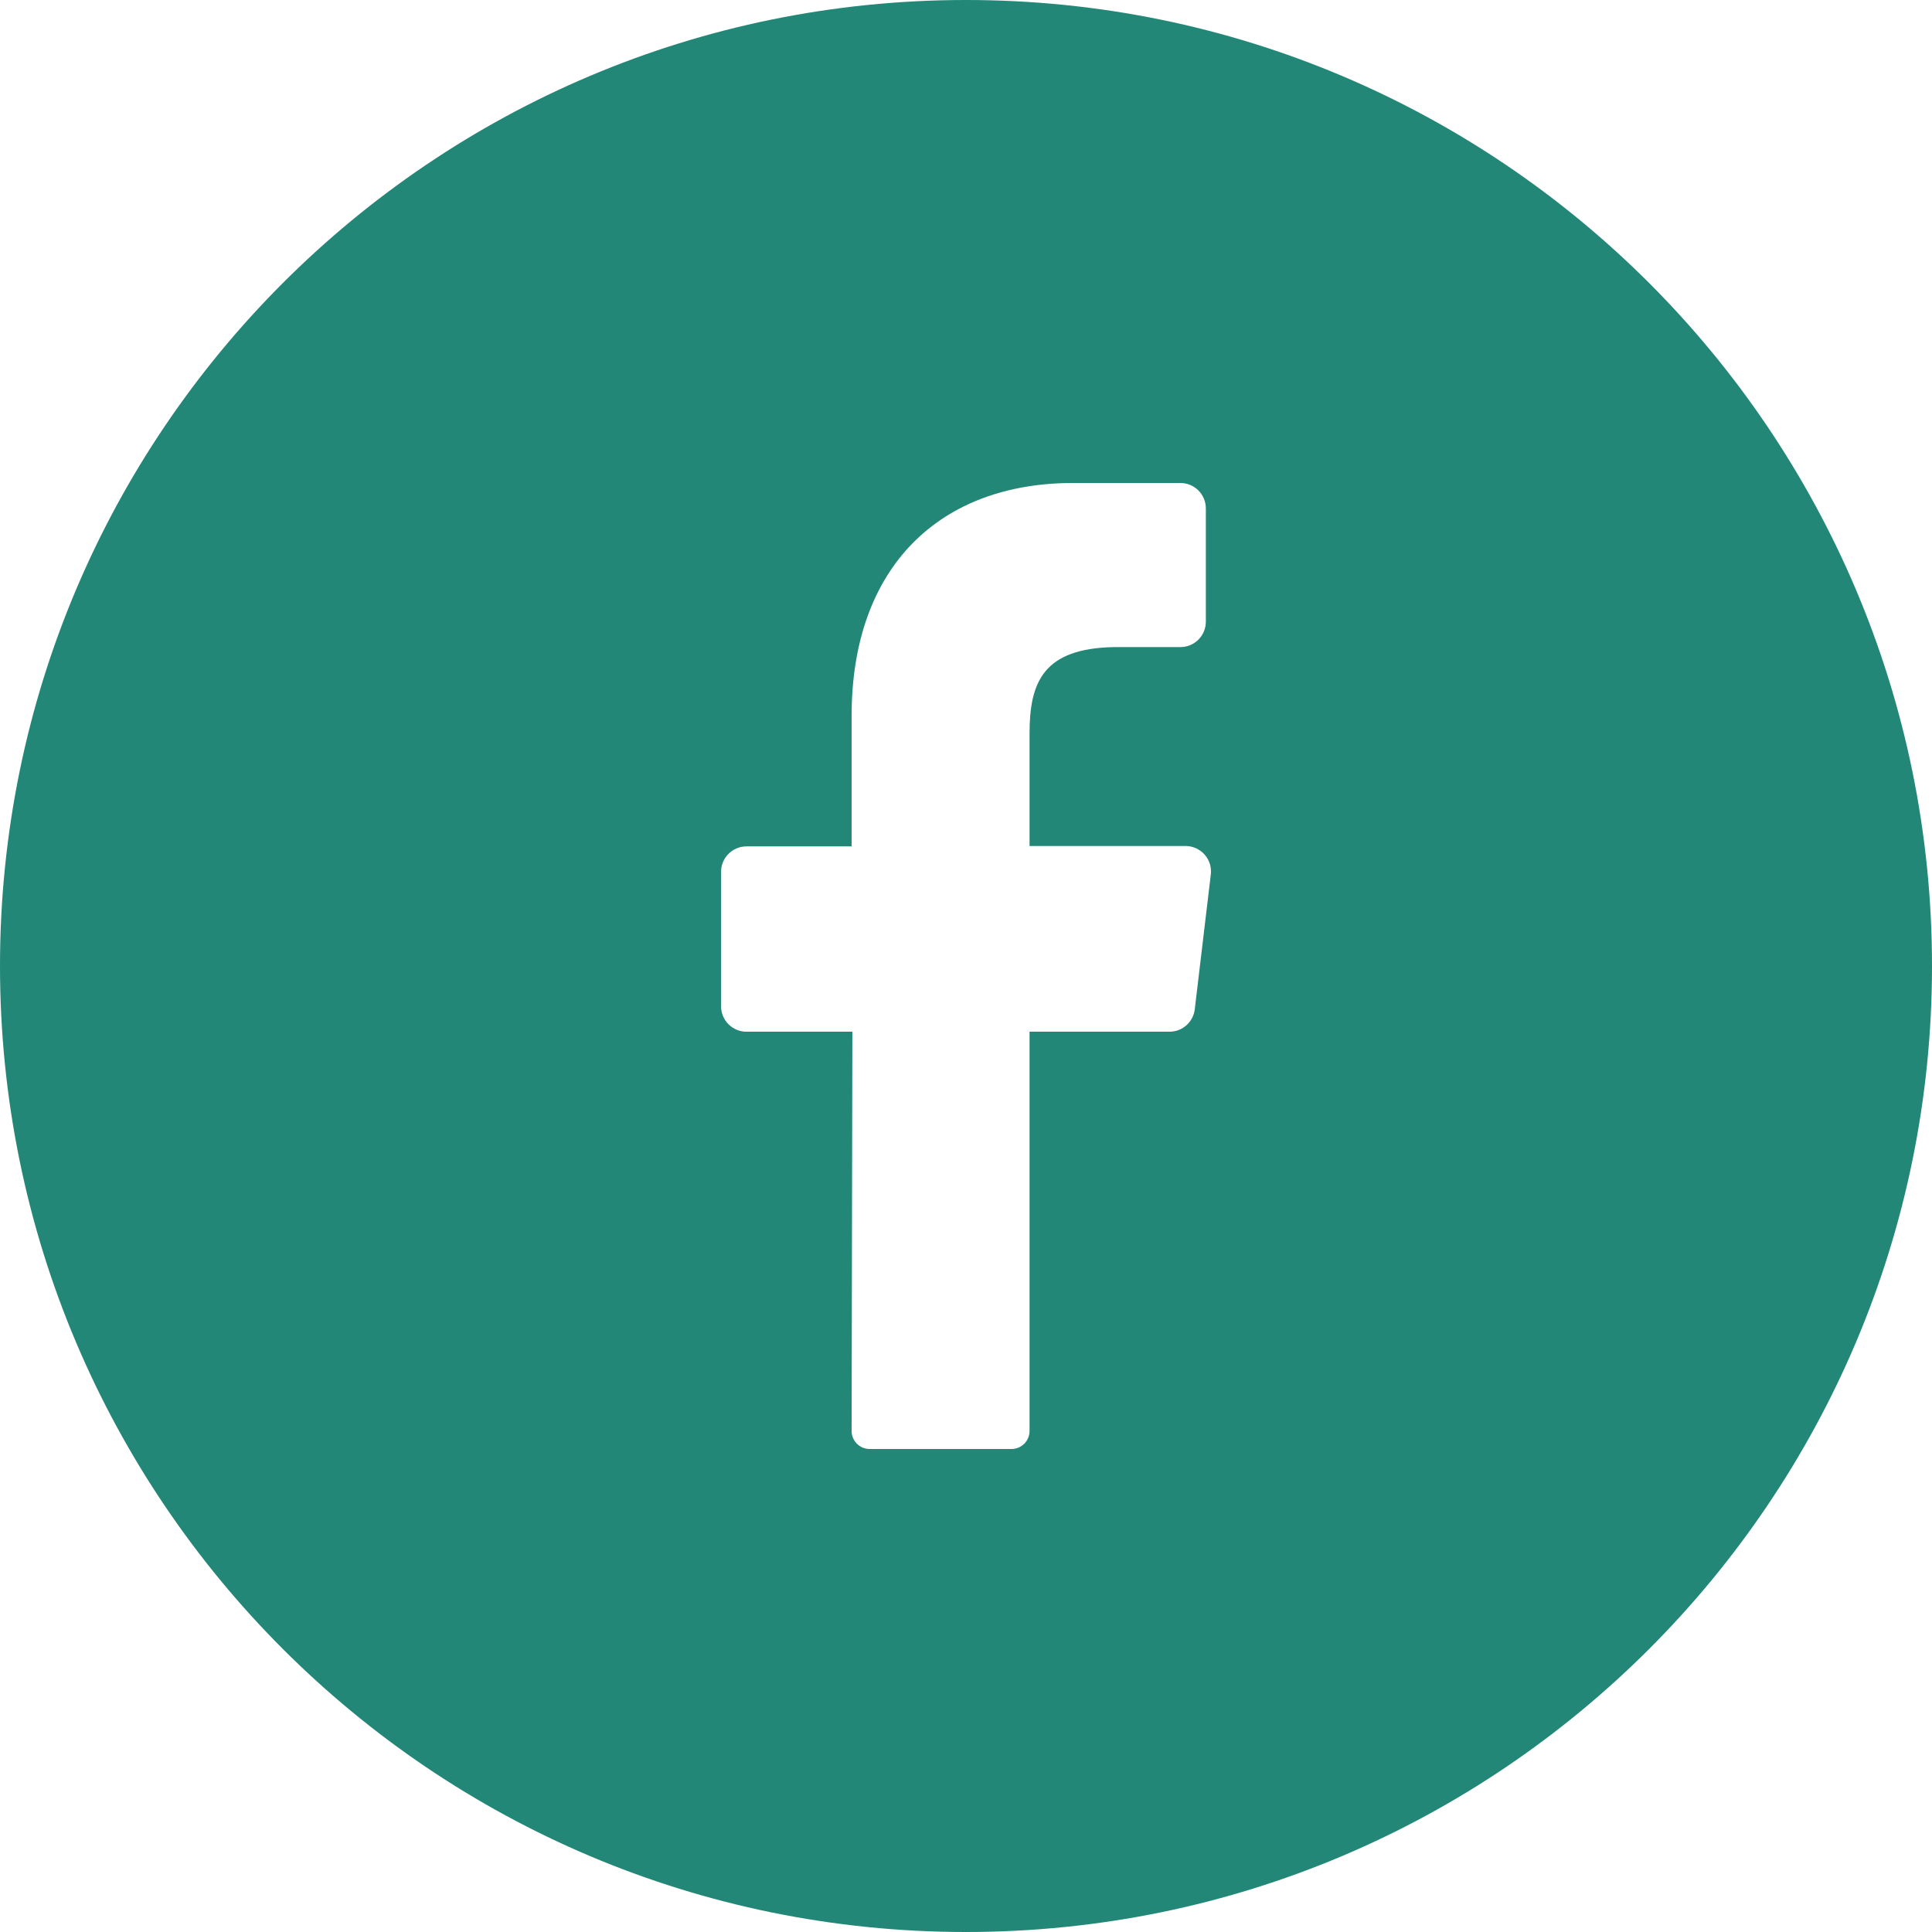
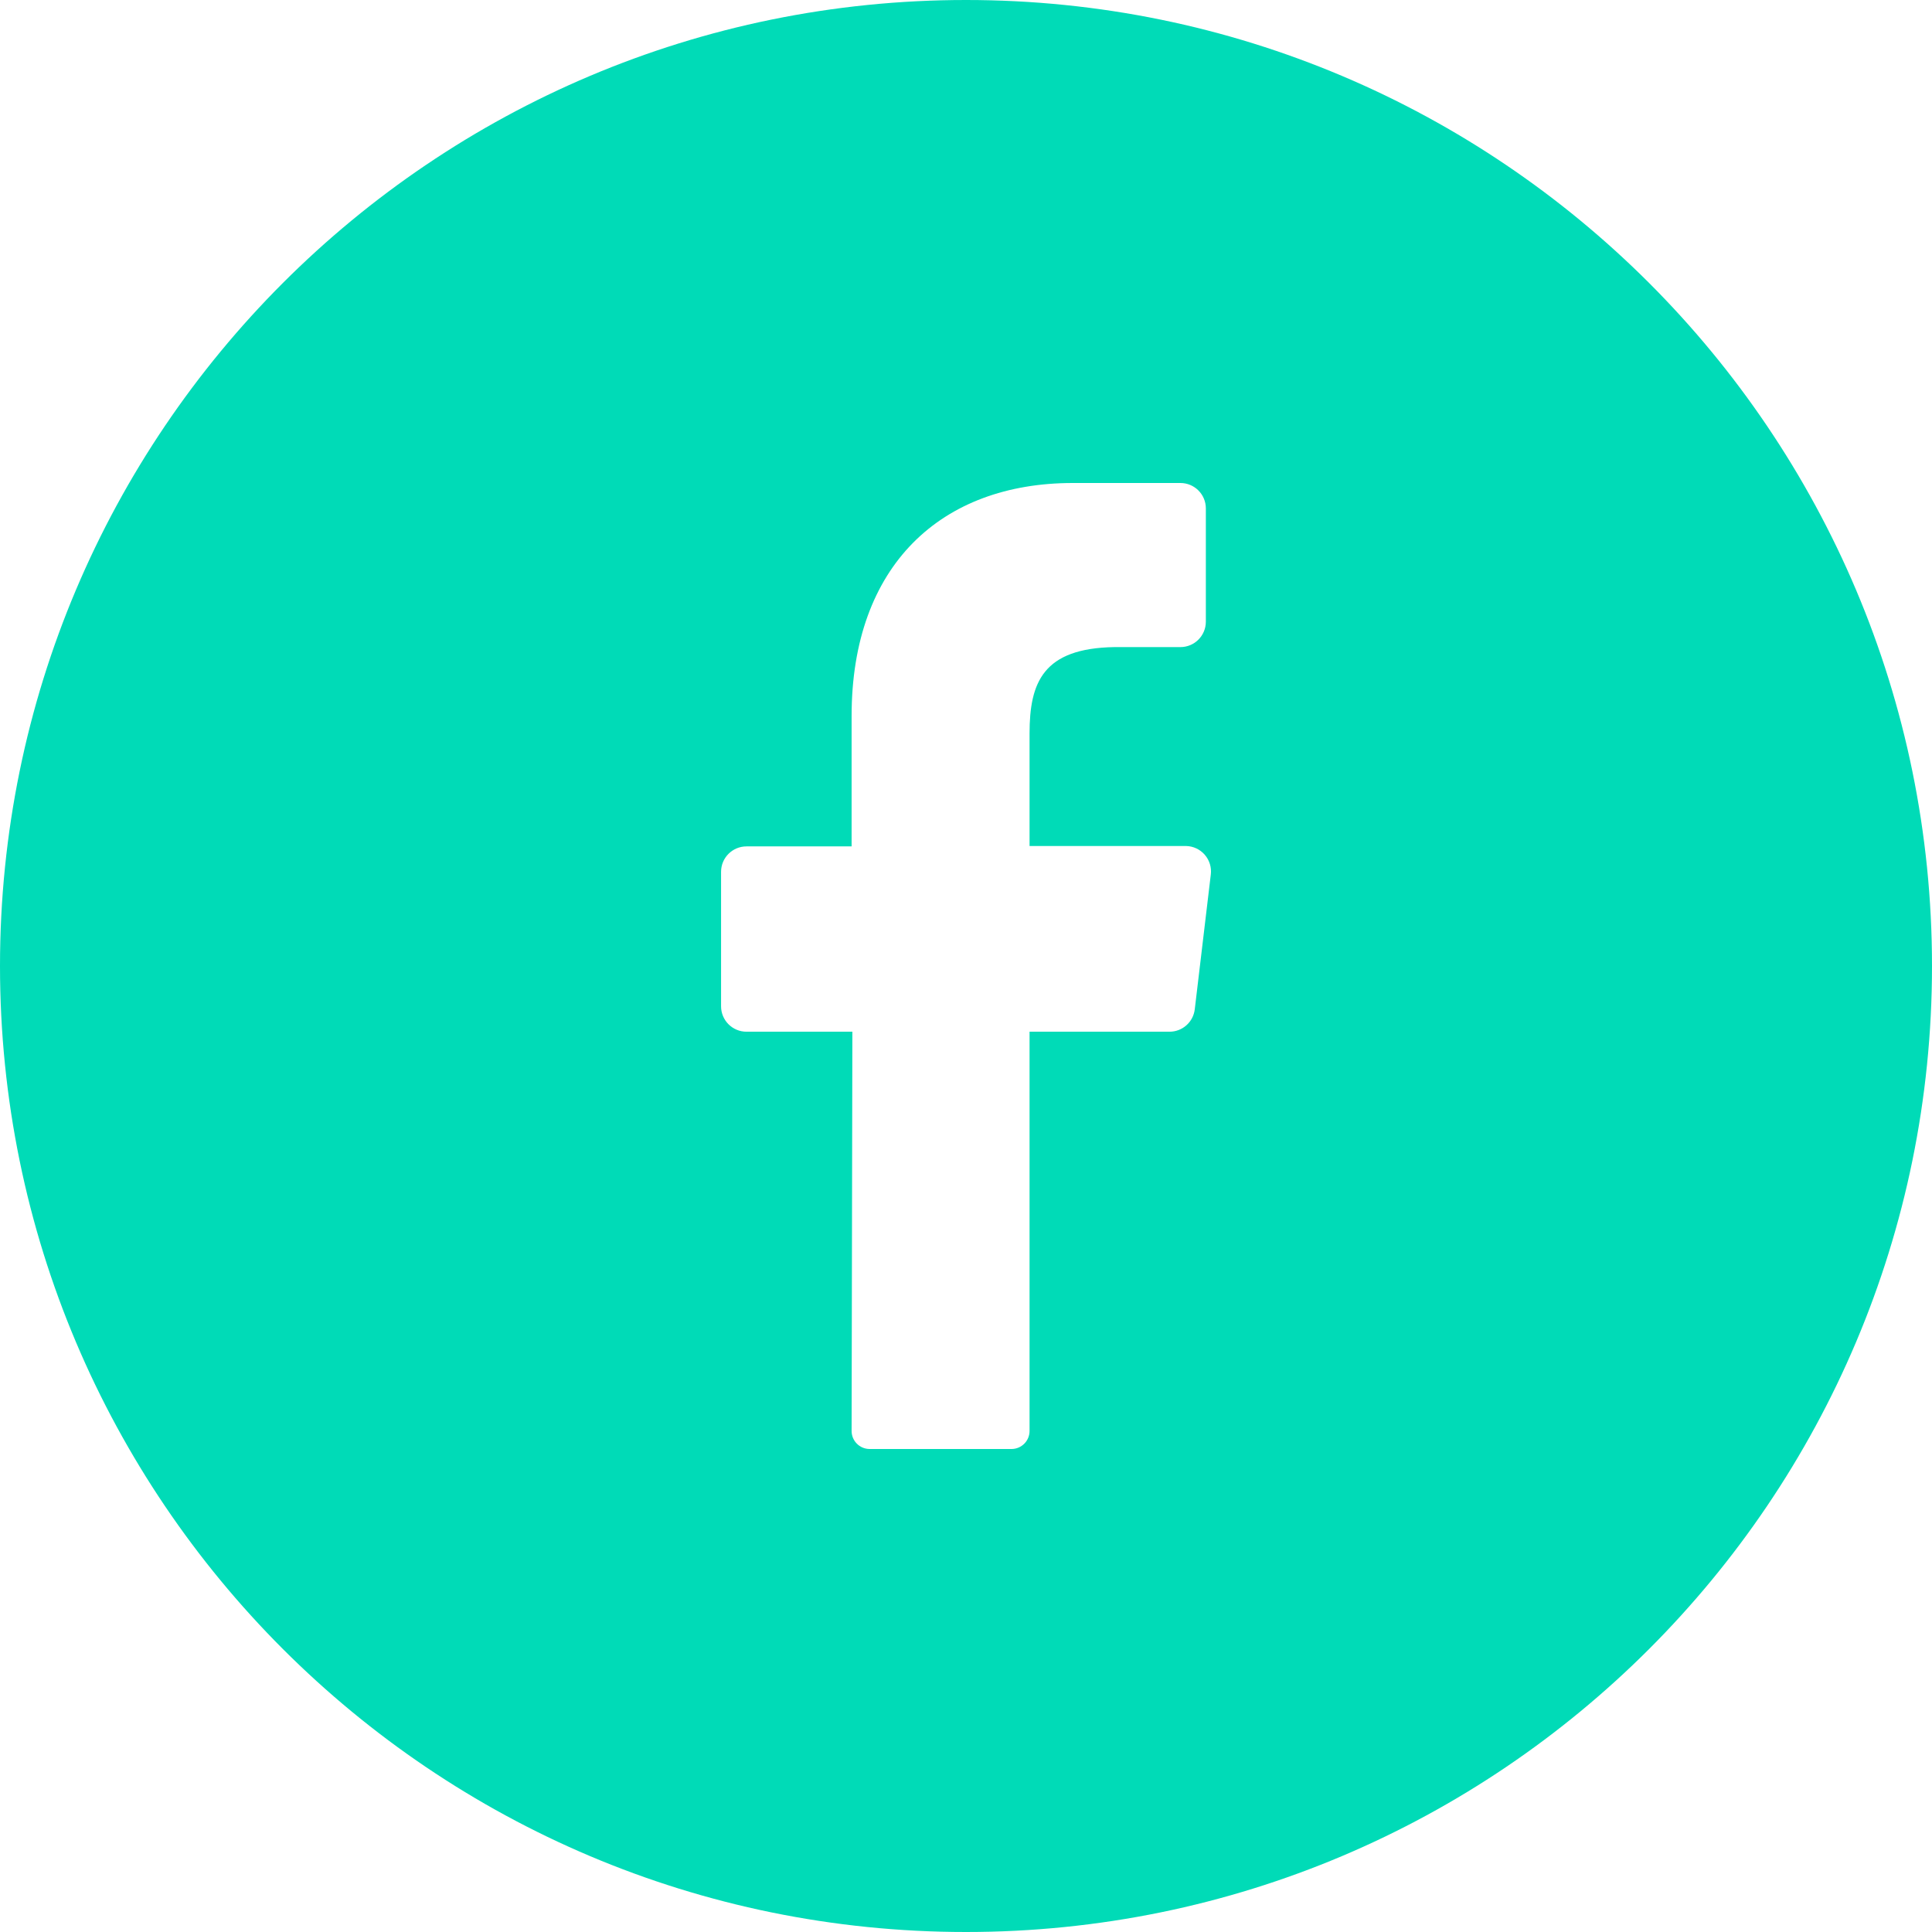
- <svg xmlns="http://www.w3.org/2000/svg" fill="#228776" height="512" viewBox="0 0 152 152" width="512">
+ <svg xmlns="http://www.w3.org/2000/svg" fill="#00dbb7" height="512" viewBox="0 0 152 152" width="512">
  <g id="Layer_2" data-name="Layer 2">
    <g id="_01.facebook" data-name="01.facebook">
      <path d="m76 0a76 76 0 1 0 76 76 76 76 0 0 0 -76-76zm19.26 68.8-1.26 10.59a2 2 0 0 1 -2 1.78h-11v31.4a1.42 1.42 0 0 1 -1.4 1.43h-11.2a1.42 1.42 0 0 1 -1.4-1.44l.06-31.39h-8.33a2 2 0 0 1 -2-2v-10.58a2 2 0 0 1 2-2h8.27v-10.26c0-11.87 7.07-18.33 17.4-18.33h8.47a2 2 0 0 1 2 2v8.91a2 2 0 0 1 -2 2h-5.19c-5.62.09-6.68 2.78-6.68 6.8v8.85h12.32a2 2 0 0 1 1.94 2.24z" />
    </g>
  </g>
</svg>
